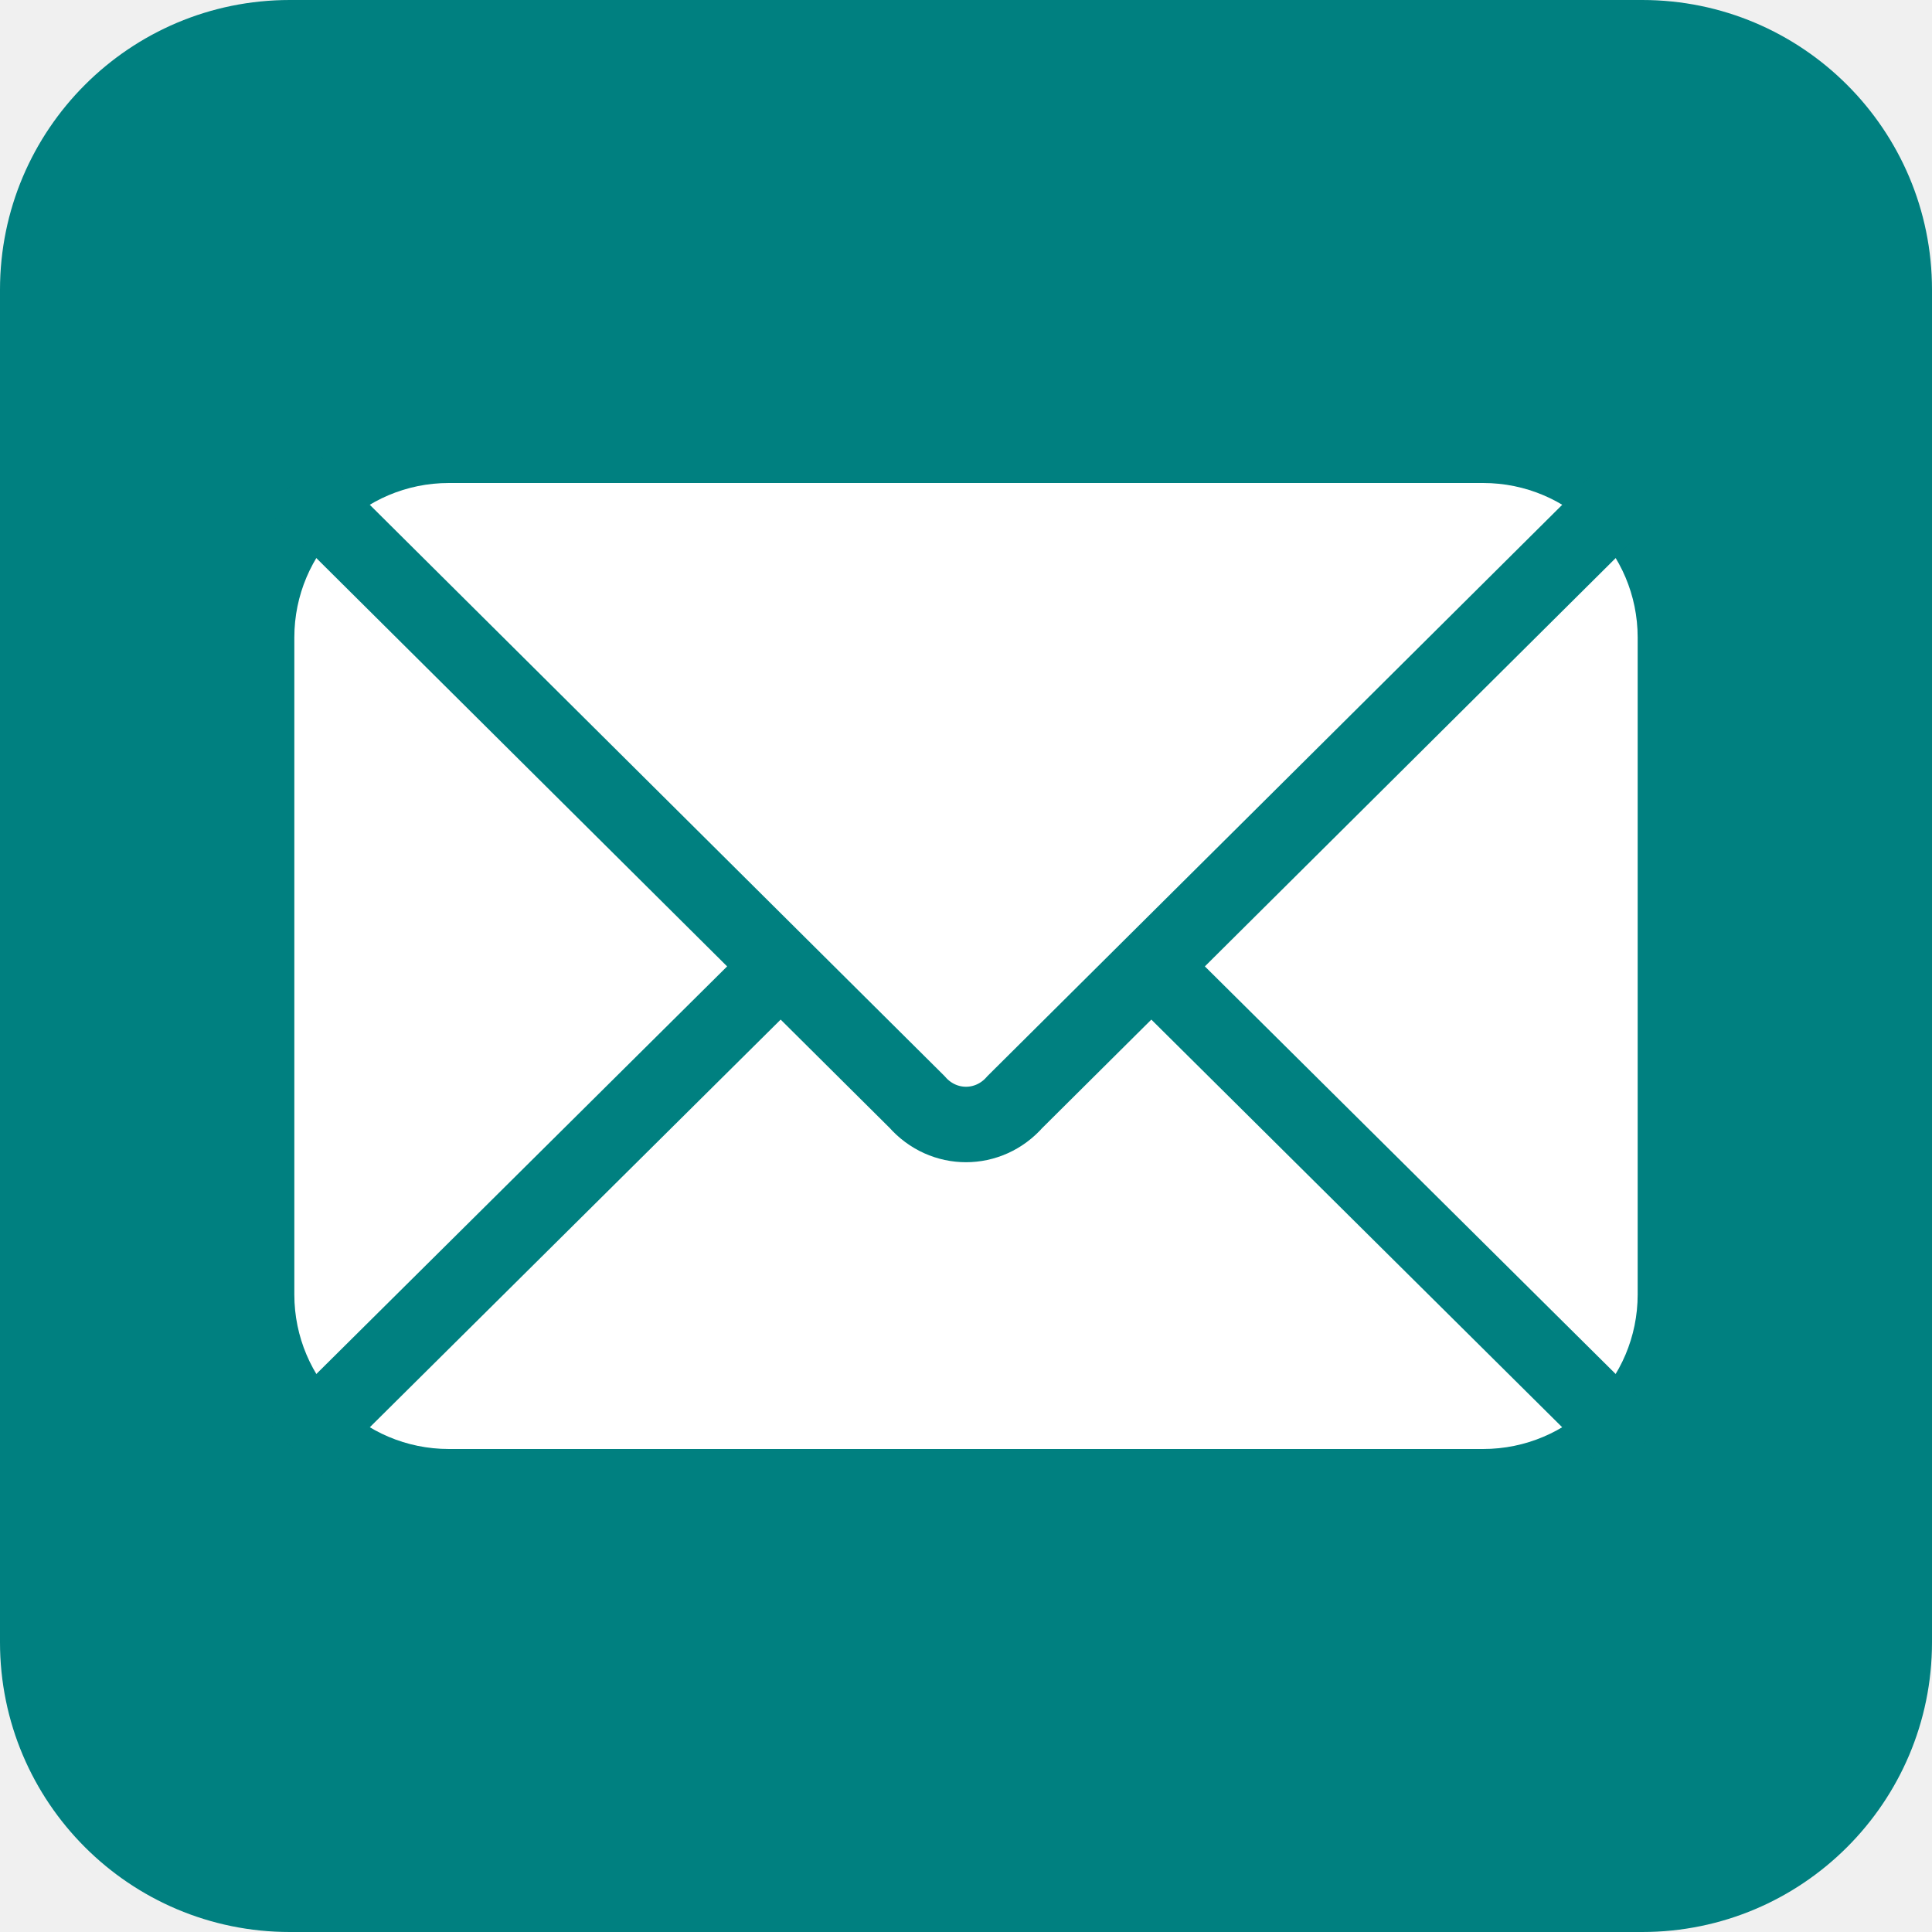
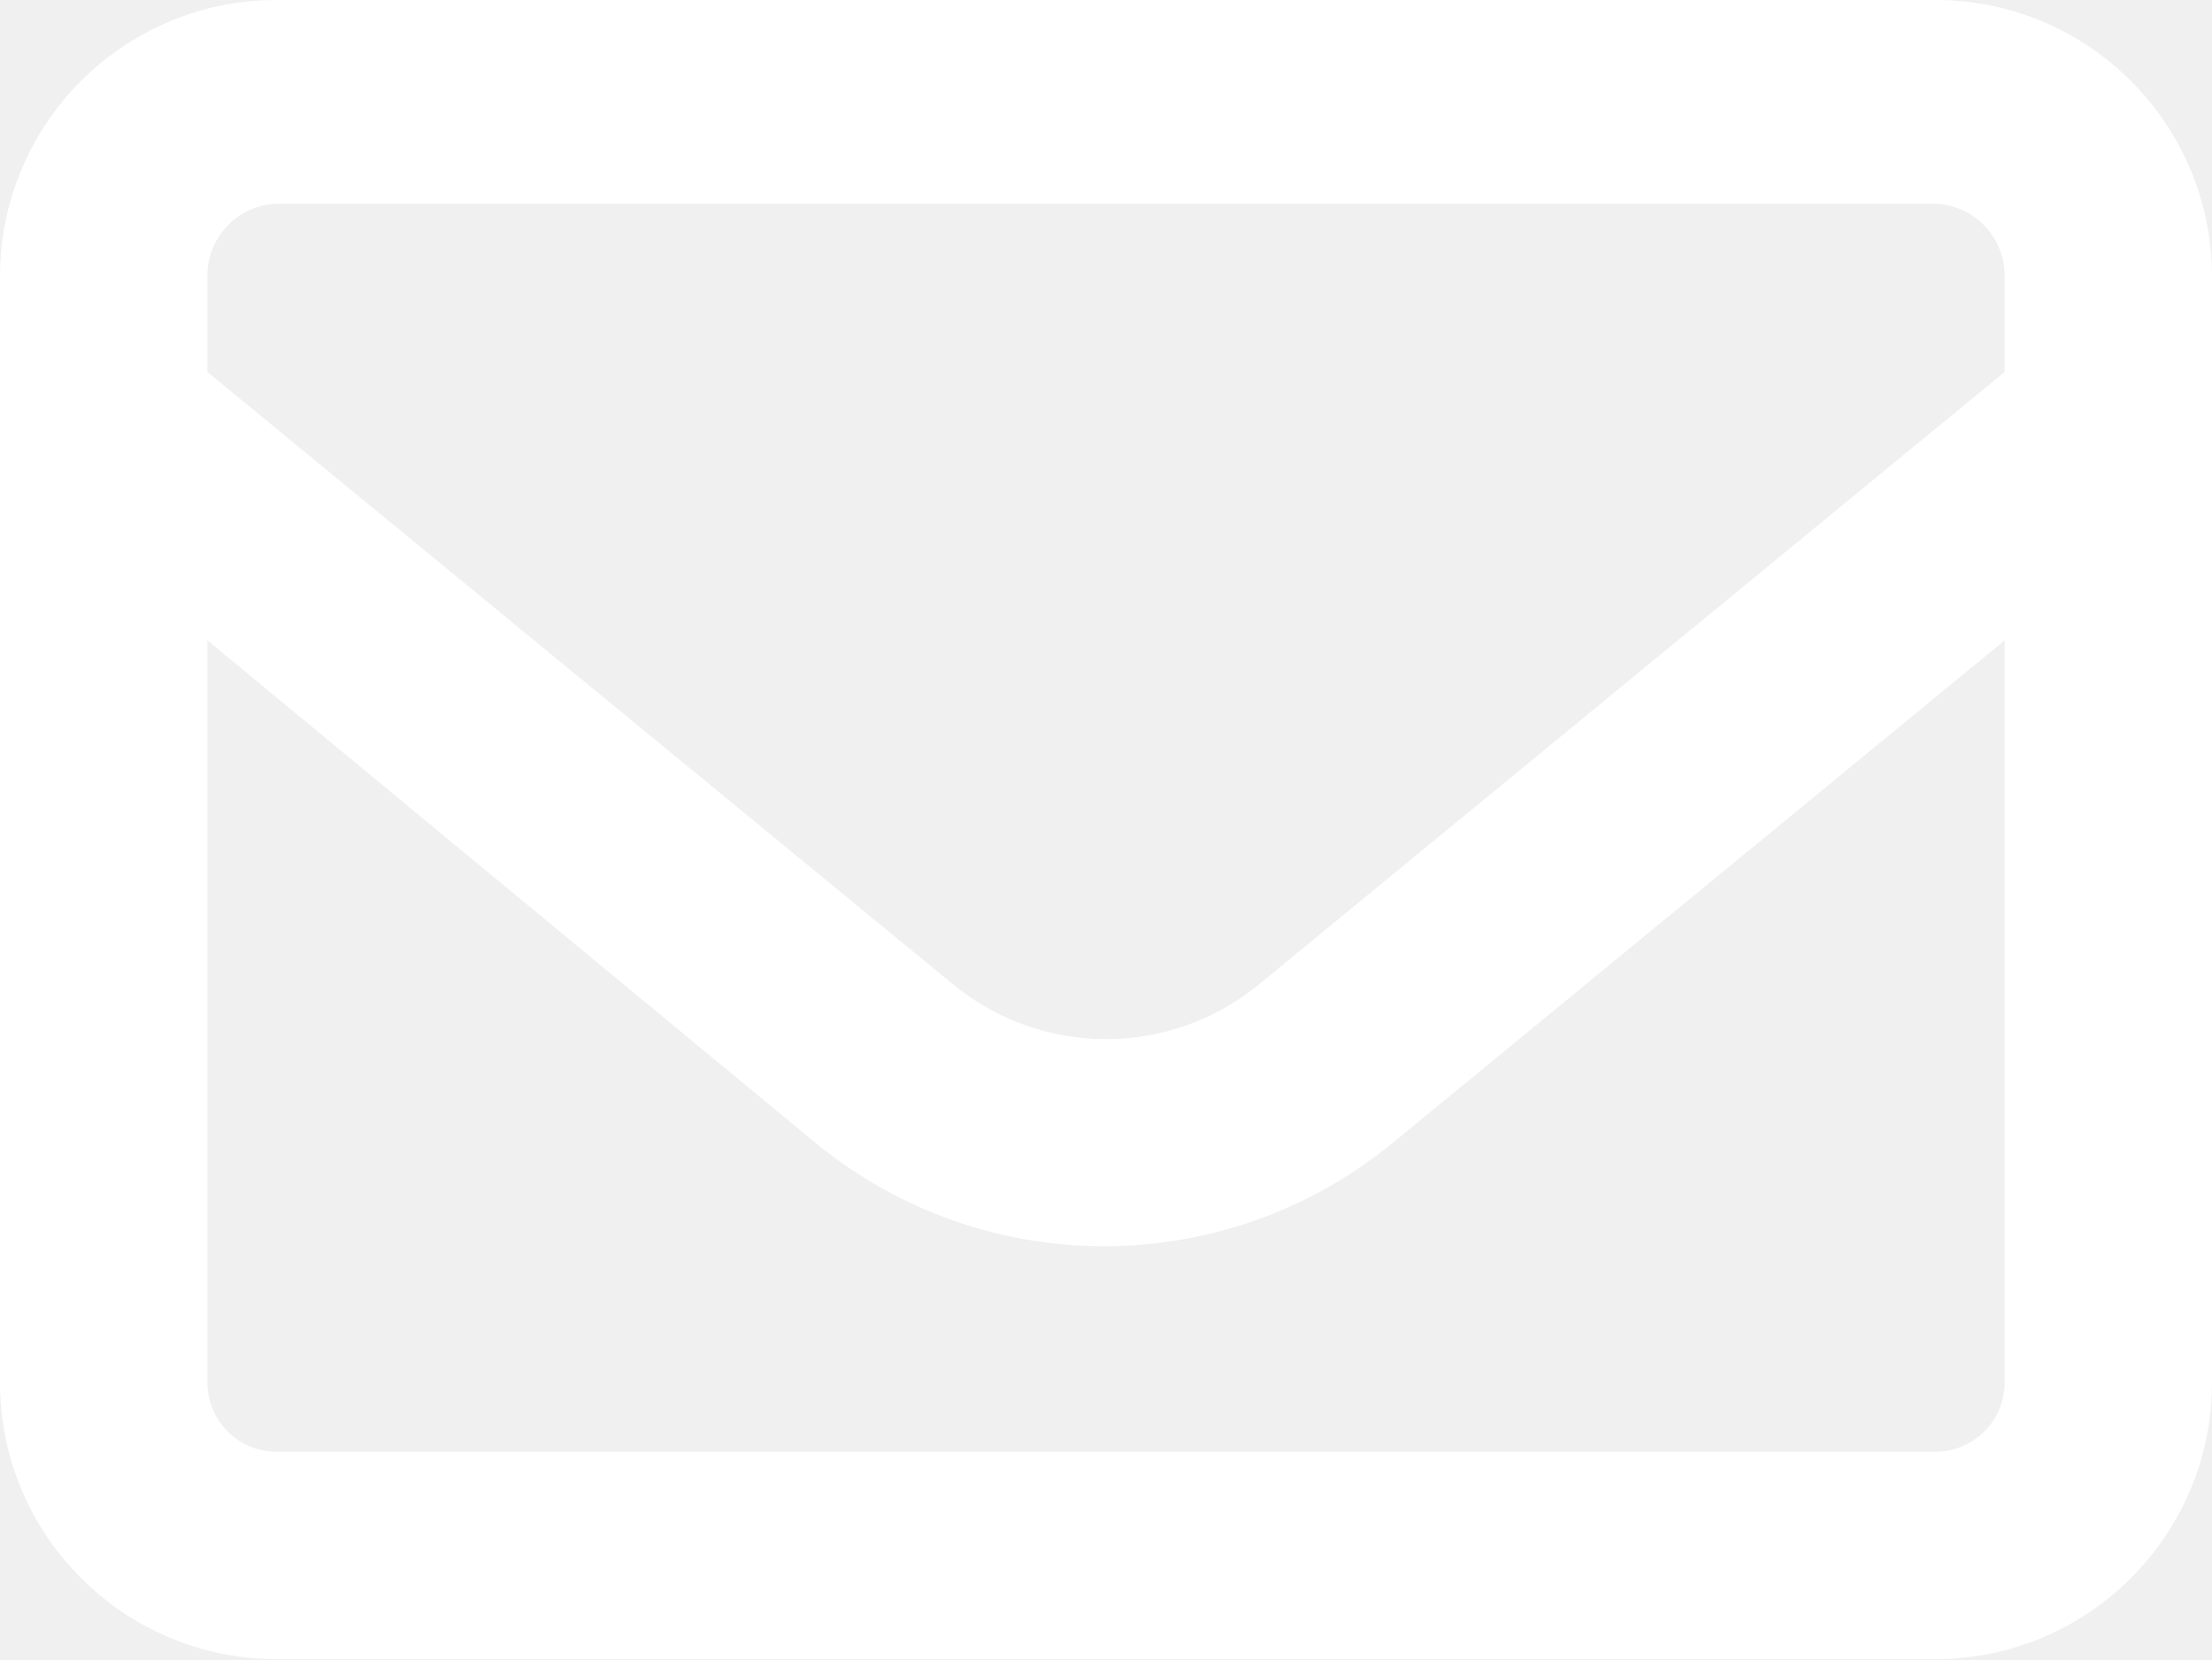
- <svg xmlns="http://www.w3.org/2000/svg" aria-label="Email" viewBox="0 0 512 512">
-   <rect width="512" height="512" fill="teal" rx="15%" />
-   <rect width="356" height="256" x="78" y="128" fill="#fff" rx="8%" />
-   <path fill="none" stroke="teal" stroke-width="20" d="M434 128L269 292c-7 8-19 8-26 0L78 128m0 256l129-128m227 128L305 256" />
+ <svg xmlns="http://www.w3.org/2000/svg" version="1.1" id="svg2" xml:space="preserve" width="653.173" height="489.88" viewBox="0 0 653.173 489.88">
+   <defs id="defs6" />
+   <g id="g8" transform="matrix(1.333333,0,0,-1.333333,0,489.88)">
+     <g id="g10" transform="scale(0.1)">
+       <path d="M 459.34,2256.04 V 612.34 c 0.09,-84.488 68.515,-152.988 153.008,-153.168 H 4286.42 c 84.45,0.18 152.9,68.547 153.17,153.008 V 2256.04 L 3081,1140.43 c -370.28,-301.371 -901.28,-301.371 -1271.56,0 z m 0,805.68 V 2850.26 L 2109.73,1494.94 c 197.22,-162.67 482.08,-162.67 679.3,0 l 1650.39,1355.32 v 219.63 c -3.26,83.11 -69.89,149.74 -153,153 H 612.348 c -83.211,-3.18 -149.907,-69.95 -153.008,-153.16 z m -459.34,0 c 0,338.19 274.156,612.35 612.348,612.35 v 0 H 4286.42 c 338.11,-0.18 612.17,-274.23 612.35,-612.35 V 612.34 C 4898.5,274.262 4624.5,0.27 4286.42,0 H 612.348 C 274.23,0.18 0.18,274.23 0,612.34 v 2449.38" style="fill:#ffffff;fill-opacity:1;fill-rule:nonzero;stroke:none" id="path12" />
+     </g>
+   </g>
</svg>
